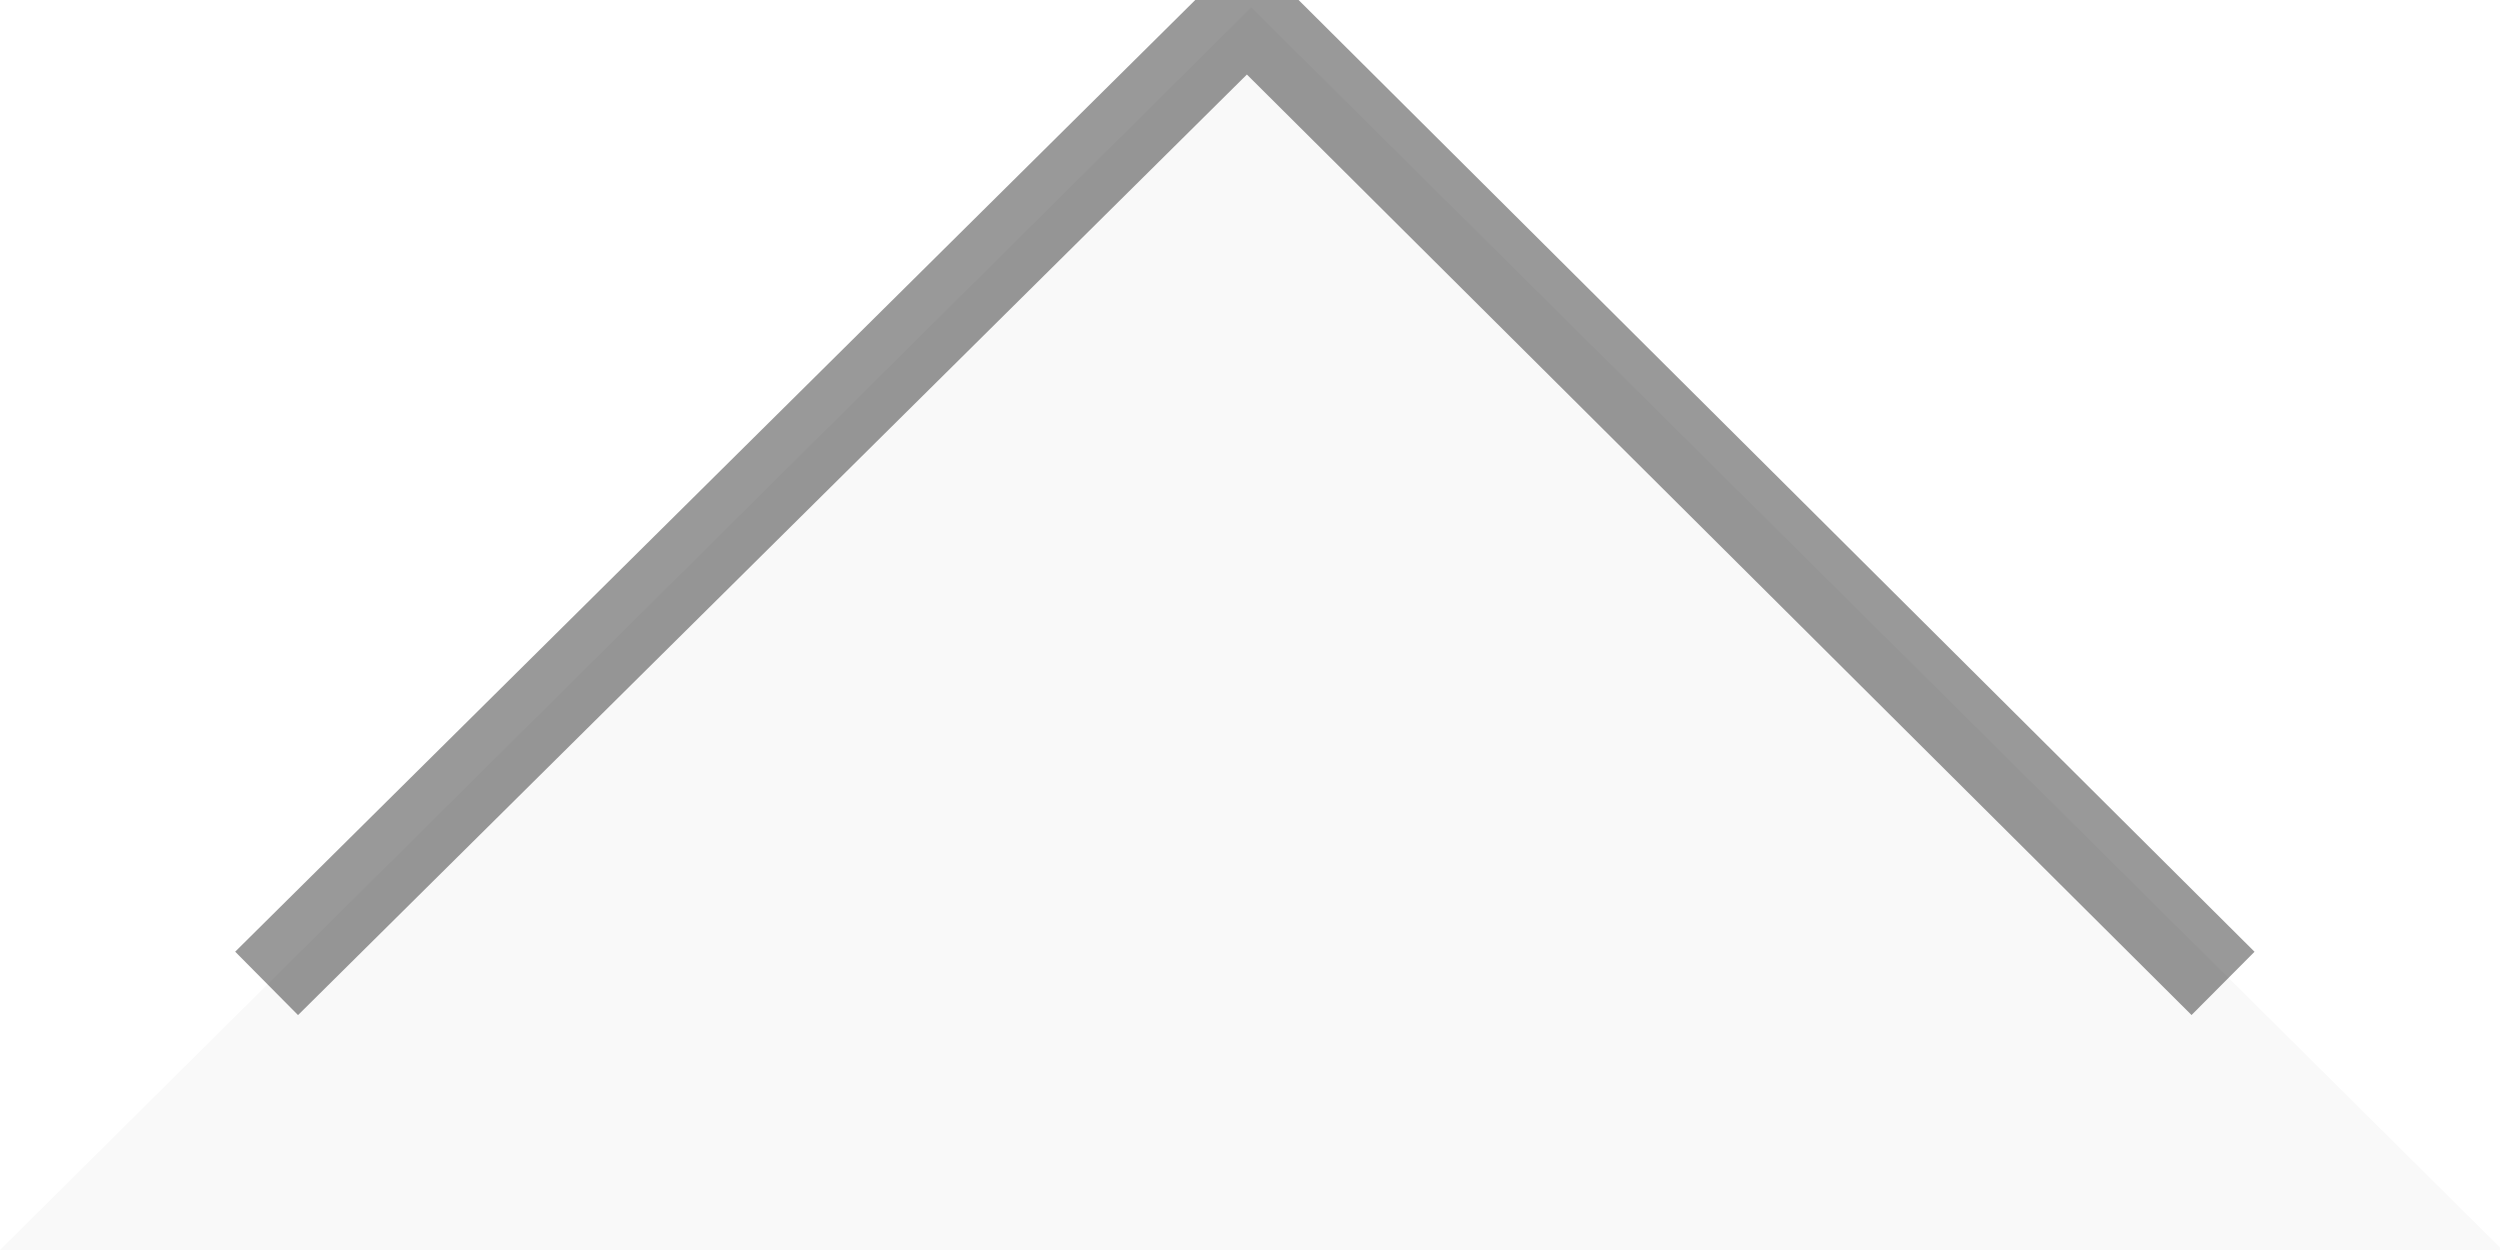
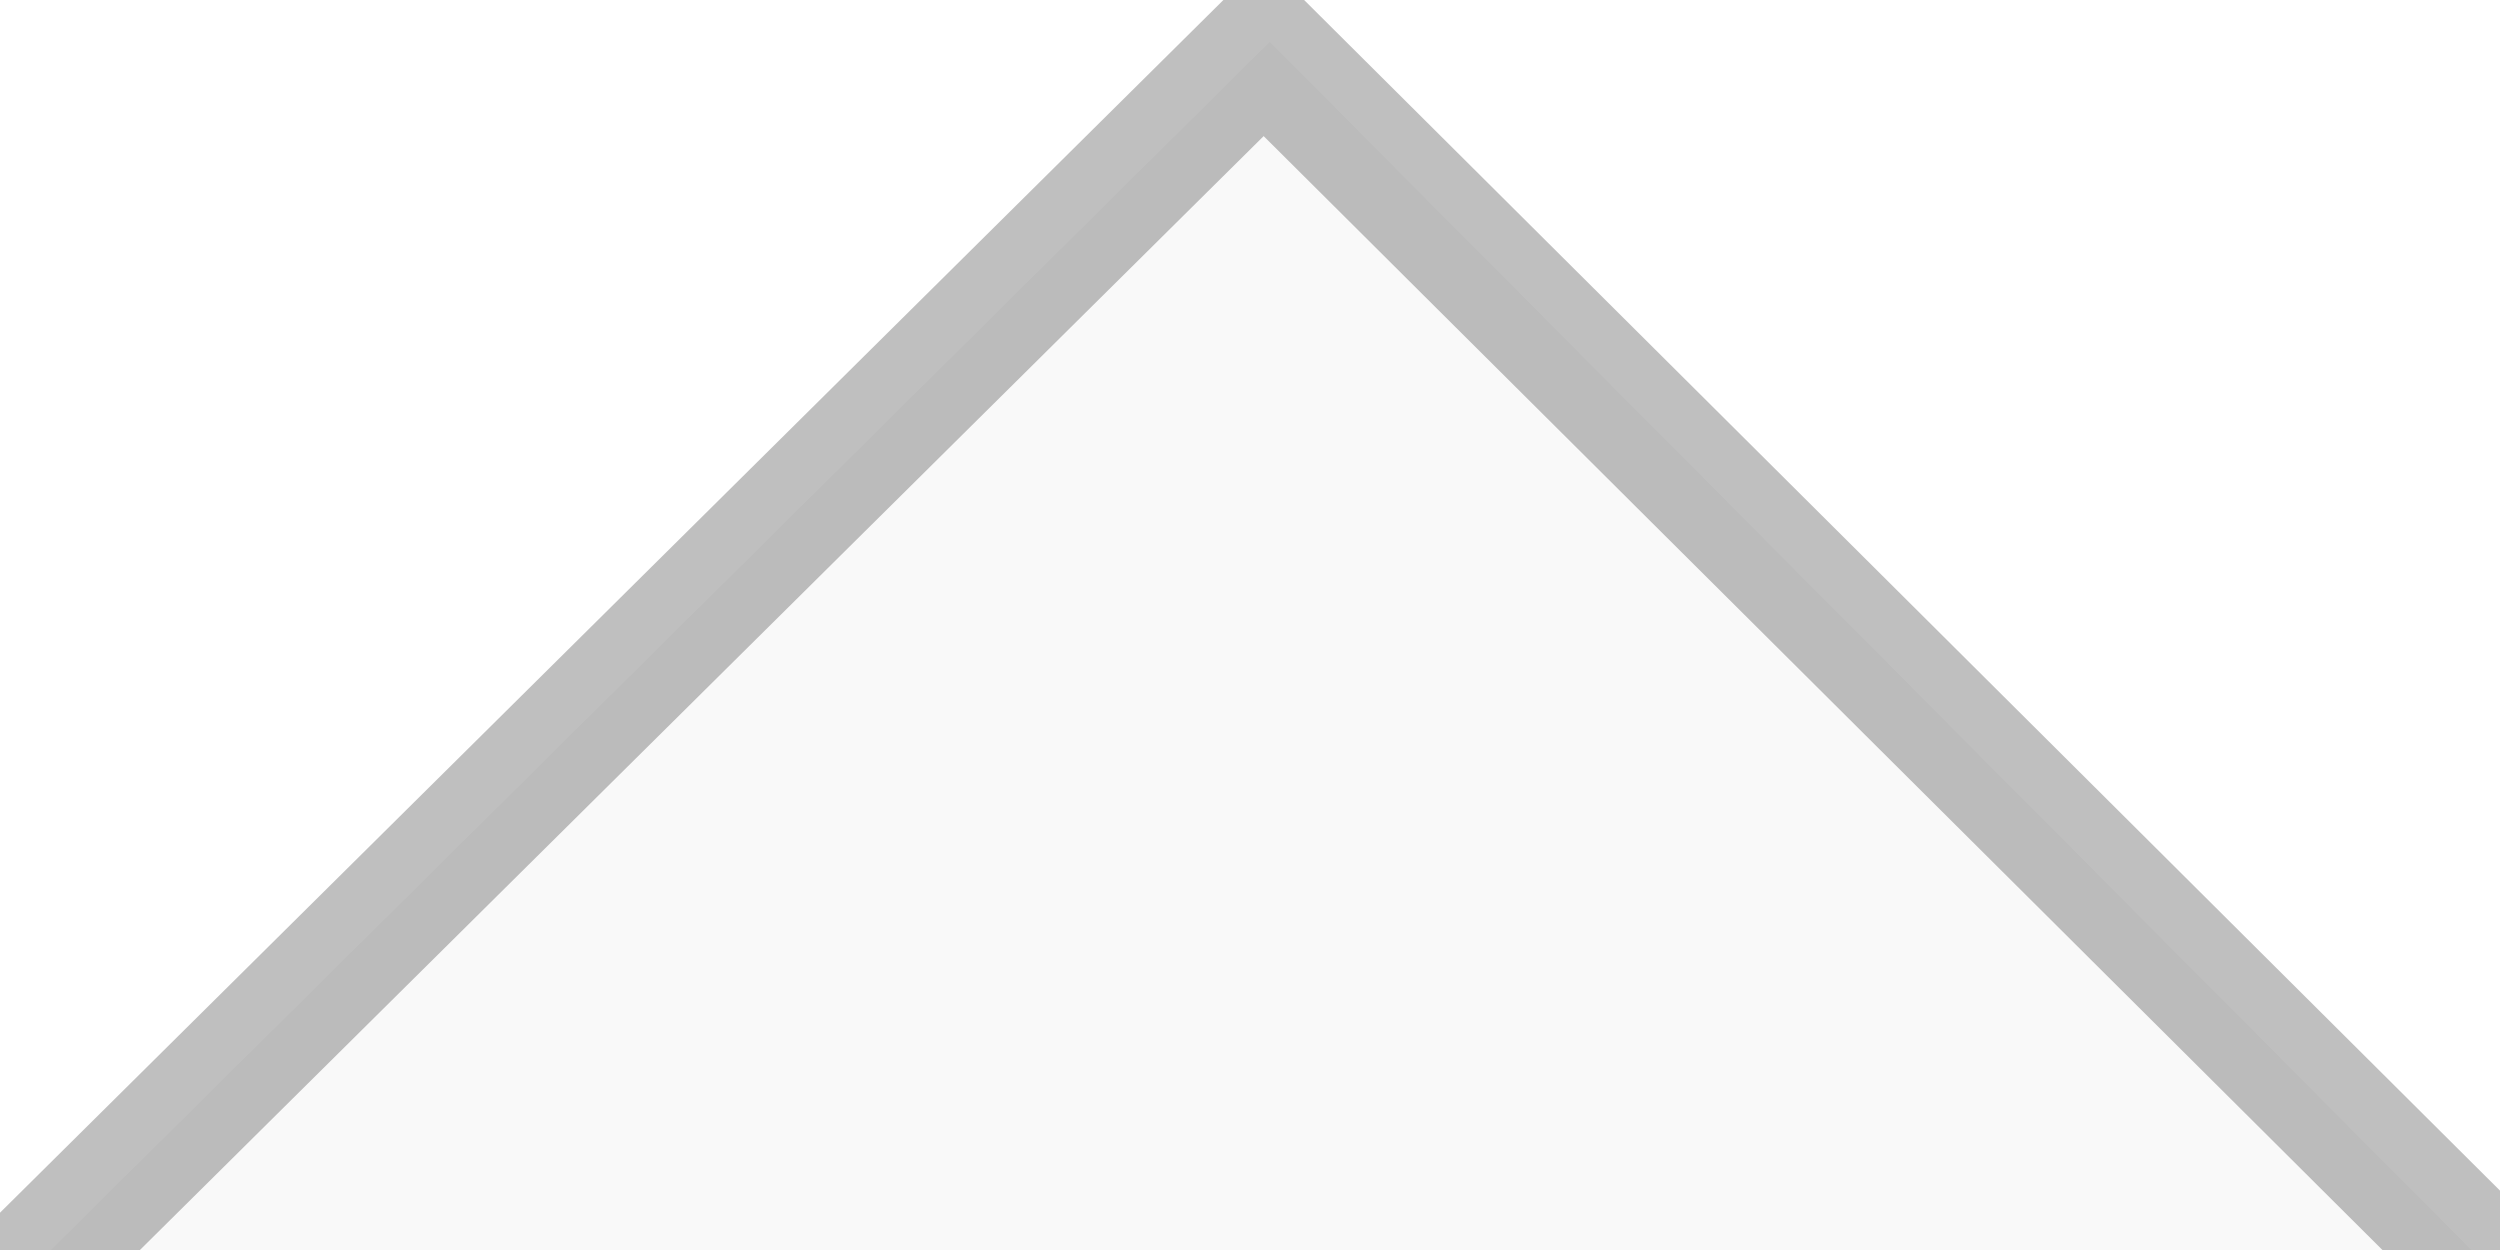
- <svg xmlns="http://www.w3.org/2000/svg" width="28" height="14" id="svg2" version="1.1">
+ <svg xmlns="http://www.w3.org/2000/svg" width="20" height="10" id="svg2" version="1.1">
  <defs id="defs8" />
-   <path d="M 1.3597737e-8,14 14.014,0.082 28.028,14 z" id="path4" style="fill:#f9f9f9;fill-opacity:1" fill="-moz-Dialog" />
-   <path style="opacity:0.4;fill:none;stroke:#000000;stroke-width:1px;stroke-linecap:butt;stroke-linejoin:miter;stroke-opacity:1" d="M 2.986,11.014 13.966,0.13 24.898,11.014" id="path3750" />
+   <path d="M -0.872,11.268 10.158,0.336 21.031,11.268 z" id="path4" style="fill:#f9f9f9;fill-opacity:1" />
+   <path style="opacity:0.25;fill:none;stroke:#000000;stroke-width:1px;stroke-linecap:butt;stroke-linejoin:miter;stroke-opacity:1" d="M -0.87,11.268 10.11,0.384 21.042,11.268" id="path3750" />
</svg>
